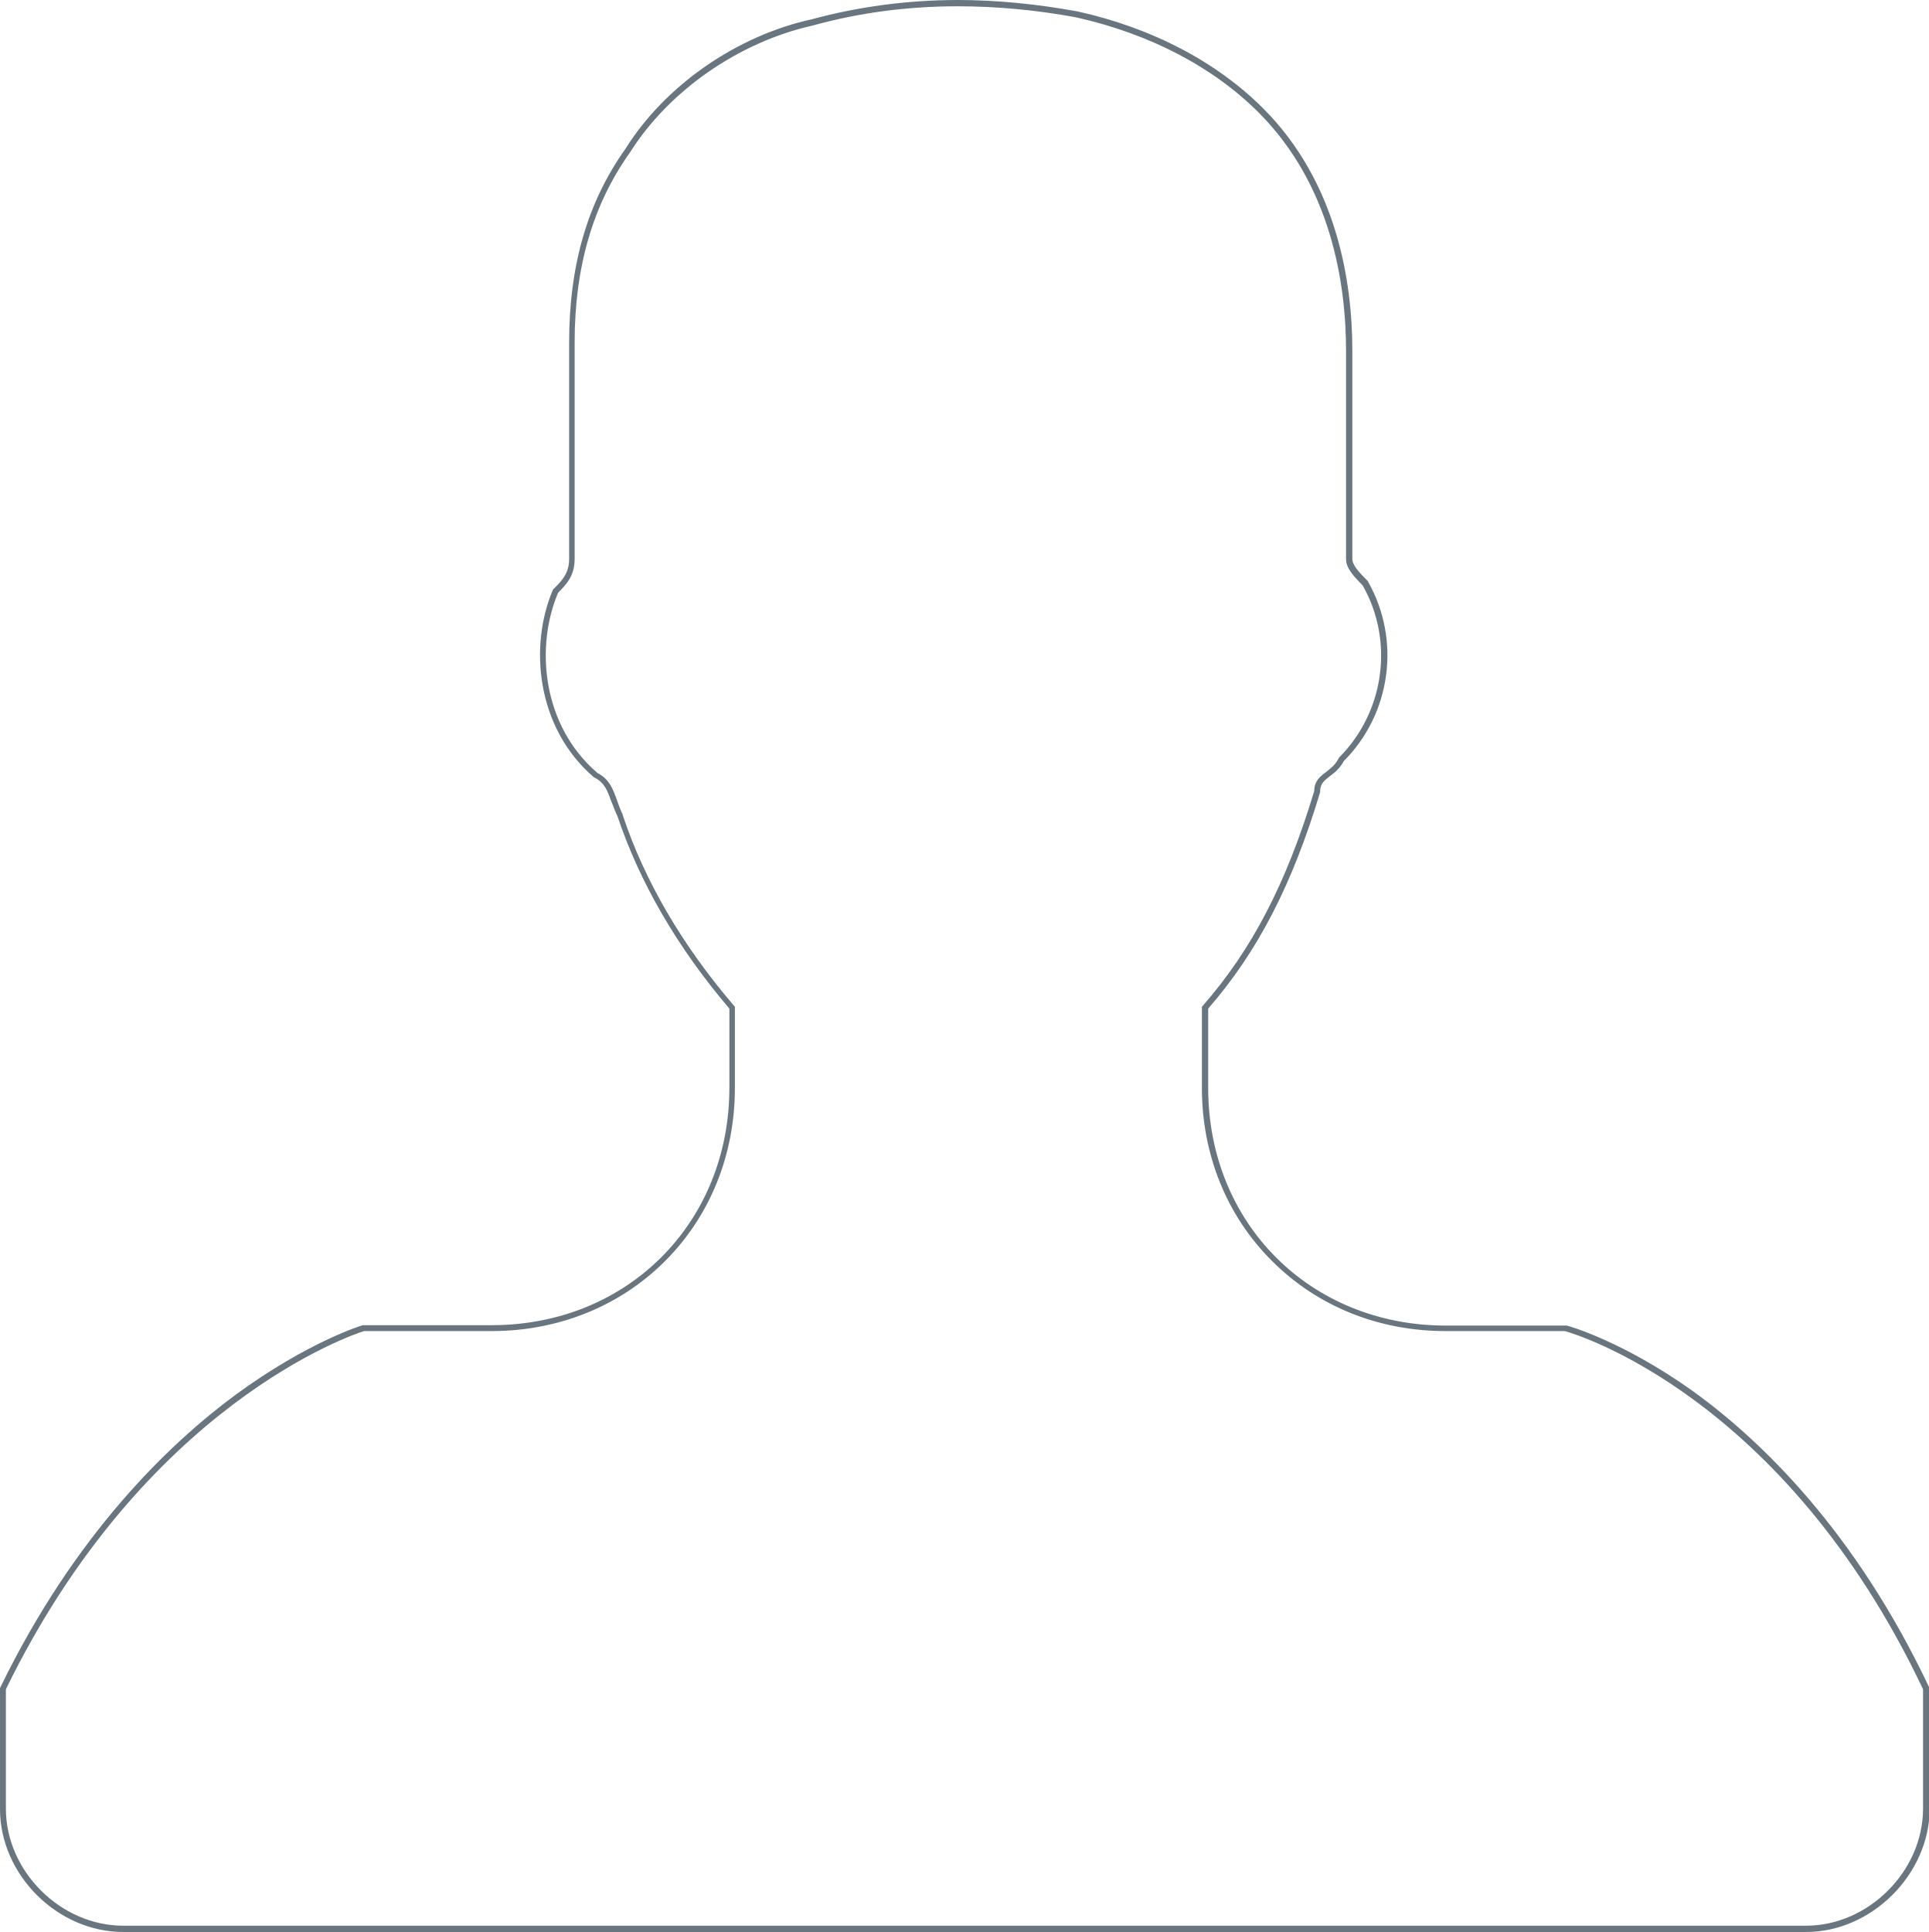
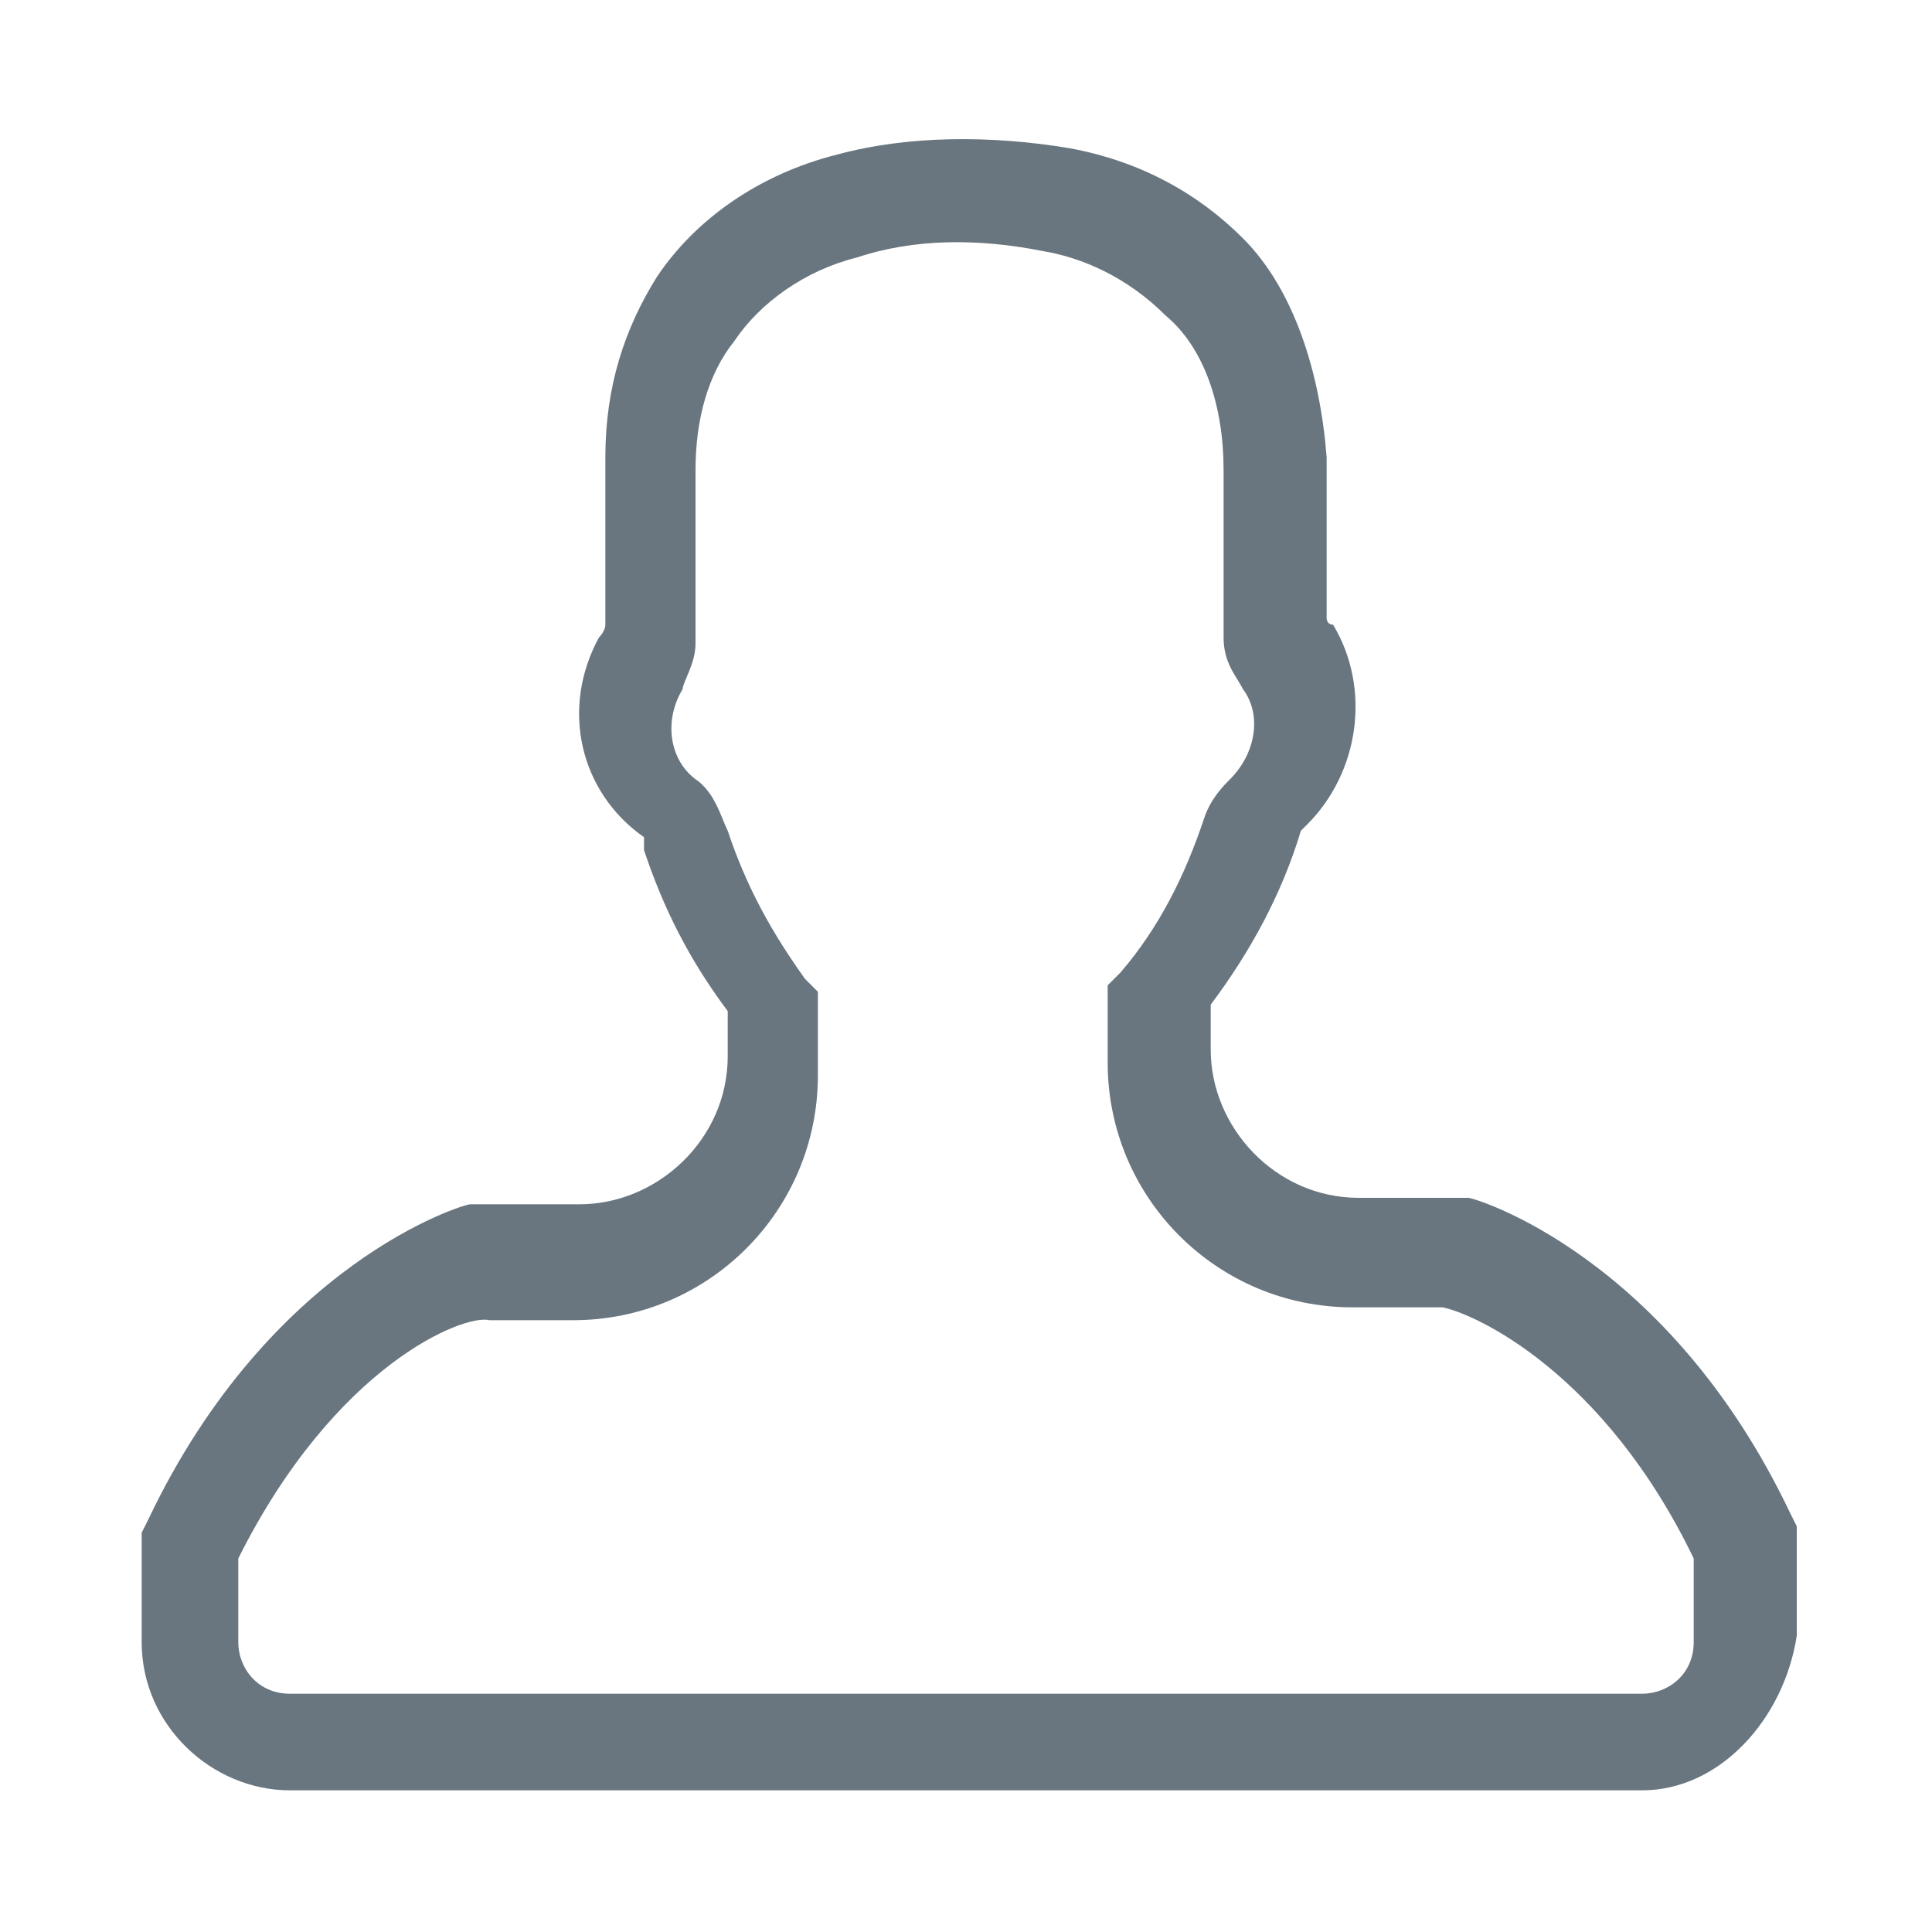
- <svg xmlns="http://www.w3.org/2000/svg" version="1.1" id="Layer_1" x="0px" y="0px" width="491.1px" height="491.903px" viewBox="0 0 491.1 491.9" enable-background="new 0 0 491.1 491.9" xml:space="preserve">
+ <svg xmlns="http://www.w3.org/2000/svg" version="1.1" id="Layer_1" x="0px" y="0px" viewBox="0 0 30 30" enable-background="new 0 0 30 30" xml:space="preserve">
  <g>
-     <path fill="#69767F" d="M459.8,491.9H31.4C14.6,491.9,0,477.3,0,460.6v-30.8l0.1-0.2c19-39.1,43.1-62.1,59.9-74.5   c18.3-13.4,32.2-17.7,32.4-17.7l0.2,0h32.6c34.5,0,60.5-26,60.5-60.5v-20.1c-13.2-15.5-22.8-32-28.5-49c-0.6-1.2-1-2.5-1.5-3.6   c-1-2.7-1.7-4.9-4.3-6.2l-0.2-0.1c-14.8-12.7-16.5-33.7-10.4-47.8l0.1-0.1l0.1-0.1c2-2,3.9-3.9,3.9-7.6V87.2   c0-19.7,4.7-35.8,14.4-49.4c10-16,28.2-28.7,47.4-32.9C218.5,1.7,231.1,0,243.9,0c9.7,0,20,1,30.4,2.9c19,4.2,35.4,12.8,47.3,24.7   c18.7,18.7,22.7,43.9,22.7,61.7v53c0,1.7,2,3.7,3.9,5.6l0.1,0.2c8.4,14.8,5.9,33.6-6.2,45.7c-1,1.9-2.3,2.9-3.5,3.8   c-1.4,1.1-2.5,1.9-2.5,3.9l0,0.2c-7.1,23.6-15.9,40.6-28.5,55.1V277c0,34.5,26,60.5,60.5,60.5l30.8,0c0.1,0,14.1,3.8,32.4,16.9   c16.8,12.2,40.9,35.1,59.9,75.3l0.1,0.2v30.8C491.1,477.3,476.5,491.9,459.8,491.9z M1.5,430.1v30.4c0,15.9,13.9,29.8,29.9,29.8   h428.4c15.9,0,29.8-13.9,29.8-29.8v-30.4c-35.4-74.7-88.6-90.5-91.2-91.2H368c-17,0-32.6-6.3-44.1-17.8   C312.3,309.6,306,293.9,306,277v-20.7l0.2-0.2c12.6-14.4,21.3-31.2,28.4-54.7c0-2.6,1.6-3.8,3.1-4.9c1.1-0.9,2.3-1.8,3.1-3.4   l0.1-0.2c11.6-11.6,14.1-29.7,6-43.9c-2.1-2.1-4.2-4.3-4.2-6.6v-53c0-17.5-3.9-42.3-22.2-60.7c-11.7-11.7-27.8-20.1-46.6-24.3   c-10.3-1.9-20.4-2.8-30.1-2.8c-12.6,0-25,1.6-36.9,4.9c-18.8,4.2-36.6,16.6-46.5,32.3C151,52,146.3,67.9,146.3,87.2v55.1   c0,4.3-2.1,6.5-4.2,8.6c-5.8,13.6-4.2,33.7,10,45.9c3.1,1.6,4,4.2,5,7c0.4,1.1,0.8,2.3,1.4,3.5l0,0.1c5.6,16.9,15.2,33.3,28.4,48.7   l0.2,0.2V277c0,17-6.3,32.6-17.8,44.1c-11.5,11.5-27.2,17.8-44.1,17.8H92.7C90,339.7,36.9,357.5,1.5,430.1z" />
+     <path fill="#69767F" d="M25.5,27.8h-21c-1.2,0-2.3-1-2.3-2.3v-1.7l0.1-0.2c1.9-4,4.9-4.9,5-4.9l0.2,0H9c1.2,0,2.3-1,2.3-2.3v-0.7   c-0.6-0.8-1-1.6-1.3-2.5l0-0.1c0,0,0,0,0-0.1C9,12.3,8.7,11,9.3,9.9c0,0,0.1-0.1,0.1-0.2l0-0.9c0-0.6,0-1.2,0-1.7   c0-1.1,0.3-2,0.8-2.8c0.6-0.9,1.6-1.6,2.8-1.9c1.1-0.3,2.4-0.3,3.6-0.1c1.1,0.2,2,0.7,2.7,1.4c0.8,0.8,1.2,2.1,1.3,3.4   c0,0.6,0,1.2,0,1.9l0,0.6c0,0,0,0.1,0.1,0.1c0.6,1,0.4,2.3-0.4,3.1c0,0-0.1,0.1-0.1,0.1c-0.3,1-0.8,1.9-1.4,2.7v0.7   c0,1.2,1,2.3,2.3,2.3l1.7,0c0.1,0,3.1,0.9,5,4.9l0.1,0.2v1.7C27.7,26.7,26.7,27.8,25.5,27.8z M3.7,24.2v1.3c0,0.4,0.3,0.8,0.8,0.8   h21c0.4,0,0.8-0.3,0.8-0.8v-1.3c-1.4-2.9-3.4-3.8-3.9-3.9H21c-2.1,0-3.8-1.7-3.8-3.8v-1.2l0.2-0.2c0.6-0.7,1-1.5,1.3-2.4   c0.1-0.3,0.3-0.5,0.4-0.6c0.4-0.4,0.5-1,0.2-1.4c-0.1-0.2-0.3-0.4-0.3-0.8V9.1c0-0.6,0-1.2,0-1.8c0-1-0.3-1.9-0.9-2.4   c-0.6-0.6-1.3-0.9-1.9-1c-1-0.2-2-0.2-2.9,0.1c-0.8,0.2-1.5,0.7-1.9,1.3c-0.4,0.5-0.6,1.2-0.6,2c0,0.5,0,1.1,0,1.7l0,1   c0,0.3-0.2,0.6-0.2,0.7c-0.3,0.5-0.2,1.1,0.2,1.4c0.3,0.2,0.4,0.6,0.5,0.8c0.3,0.9,0.7,1.6,1.2,2.3l0.2,0.2v1.3   c0,2.1-1.7,3.8-3.8,3.8H7.6C7.2,20.4,5.2,21.2,3.7,24.2z" />
  </g>
</svg>
